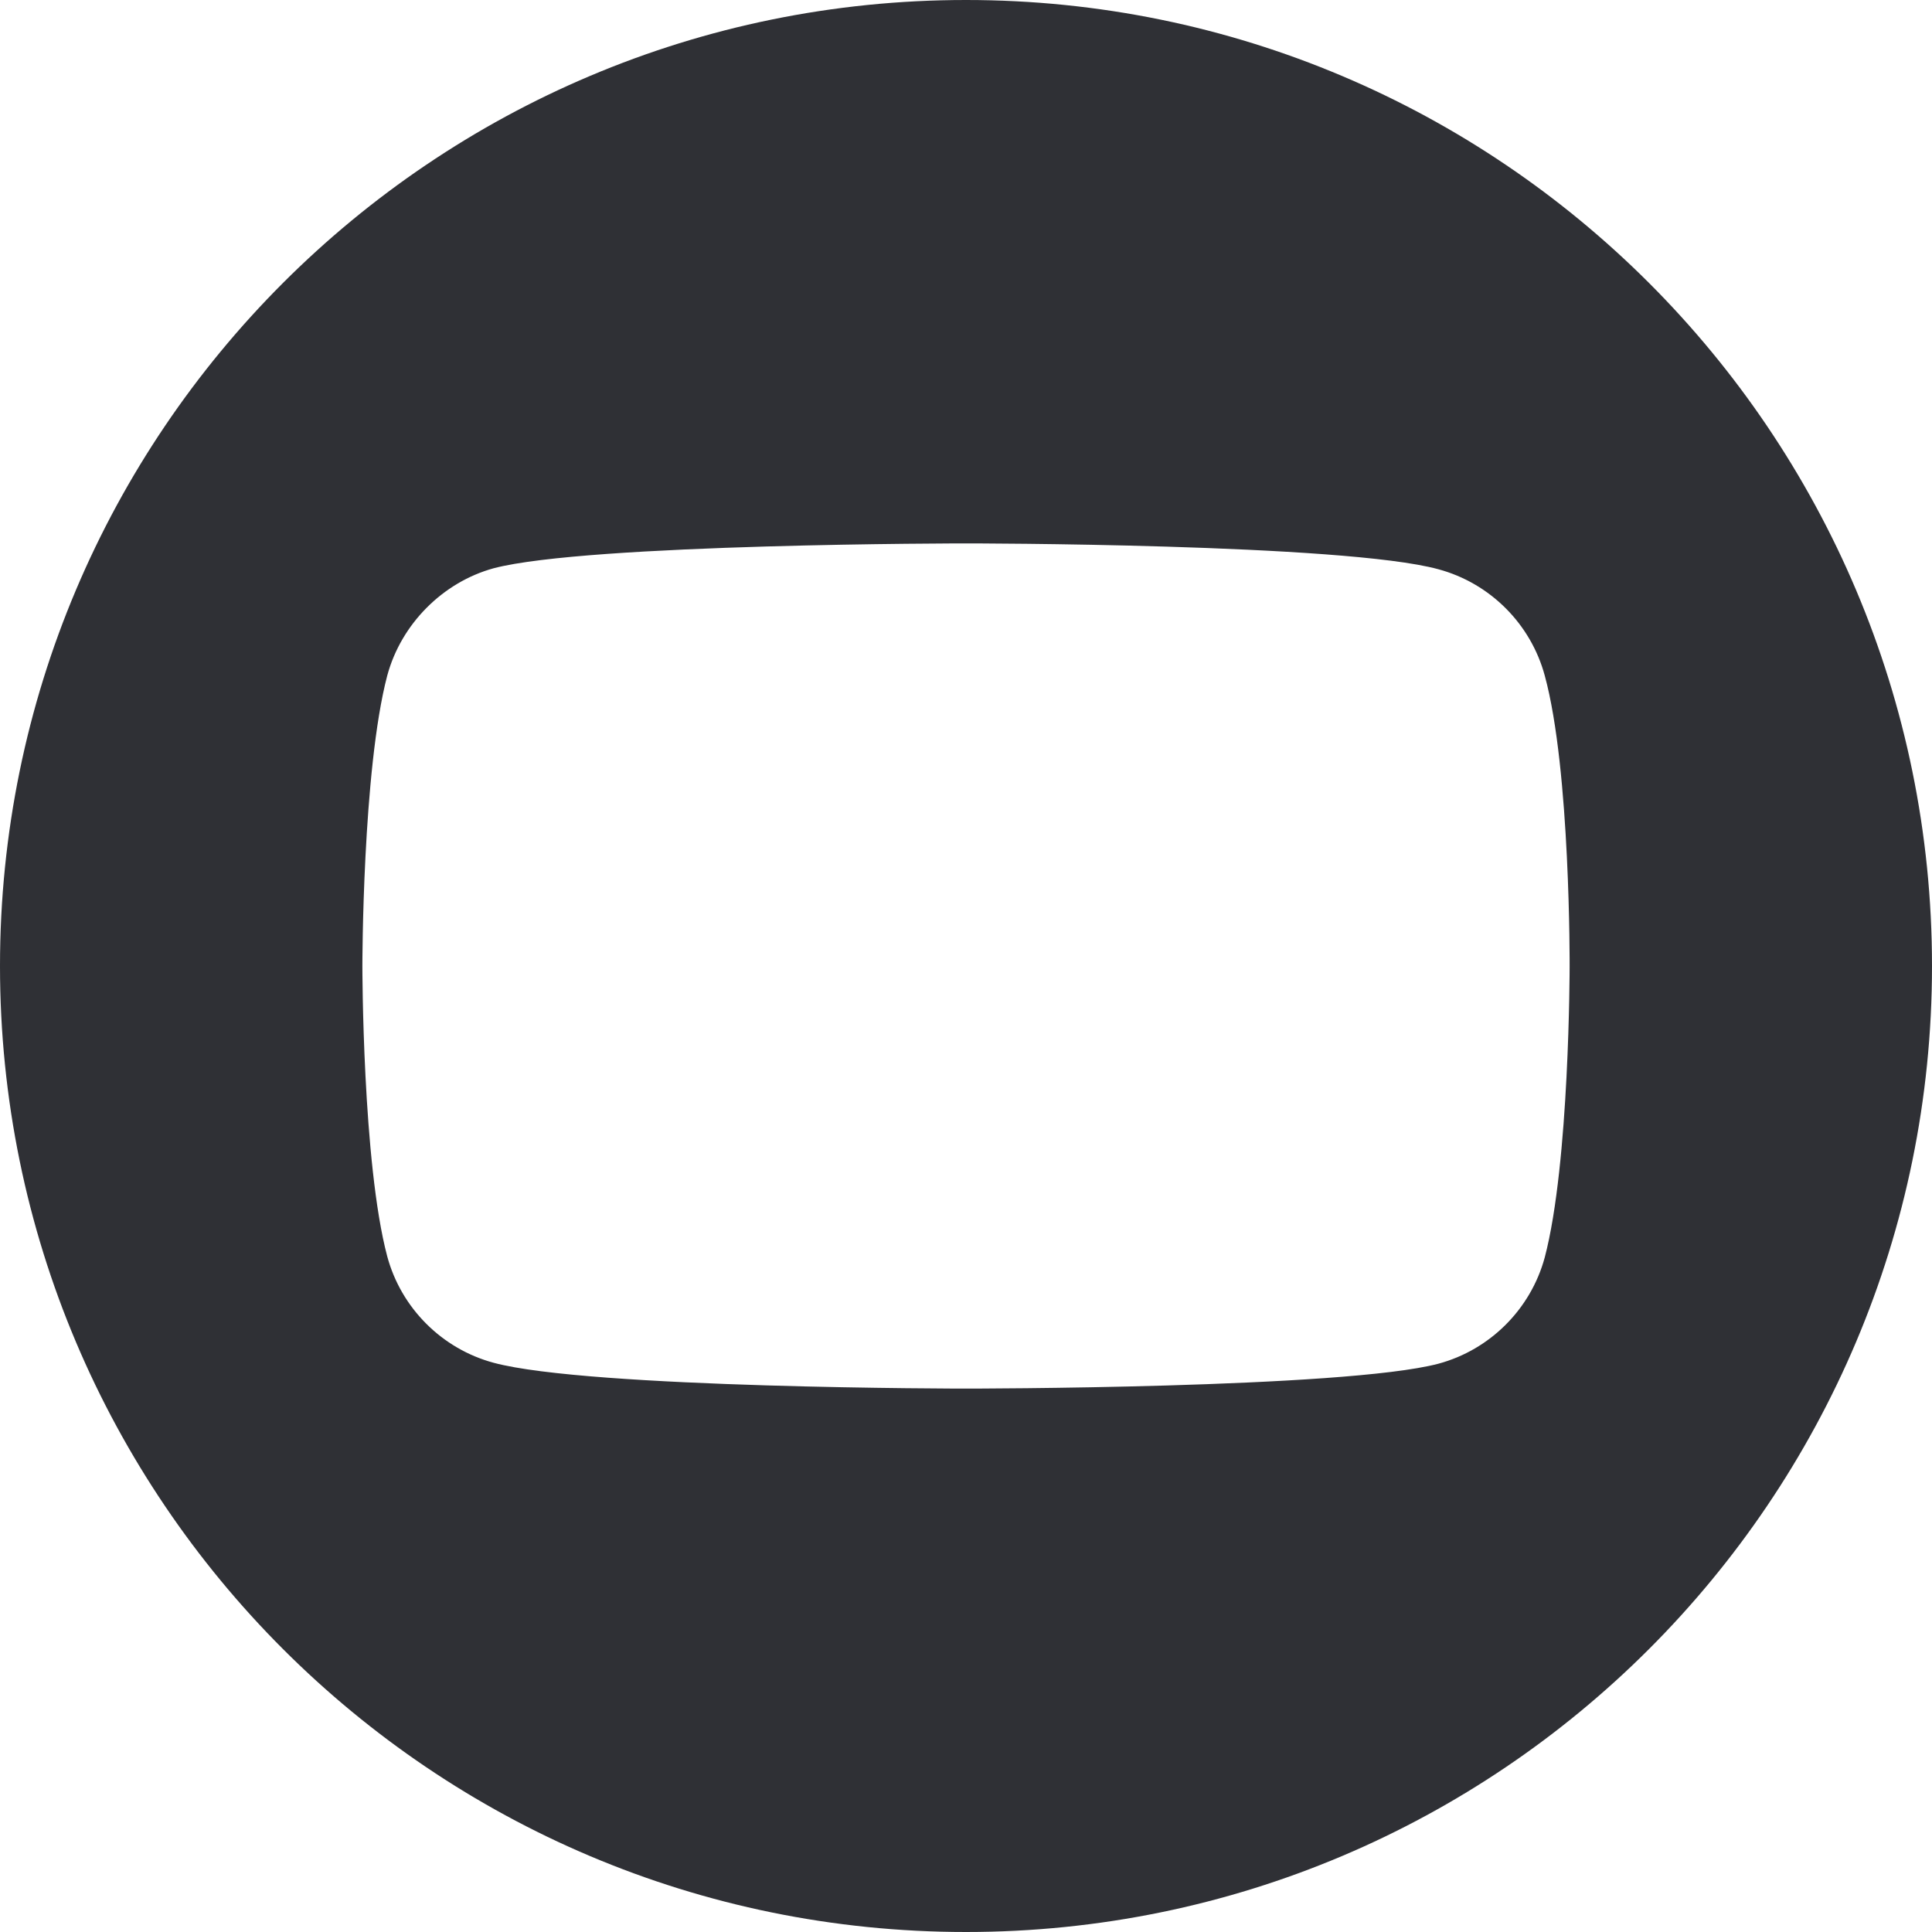
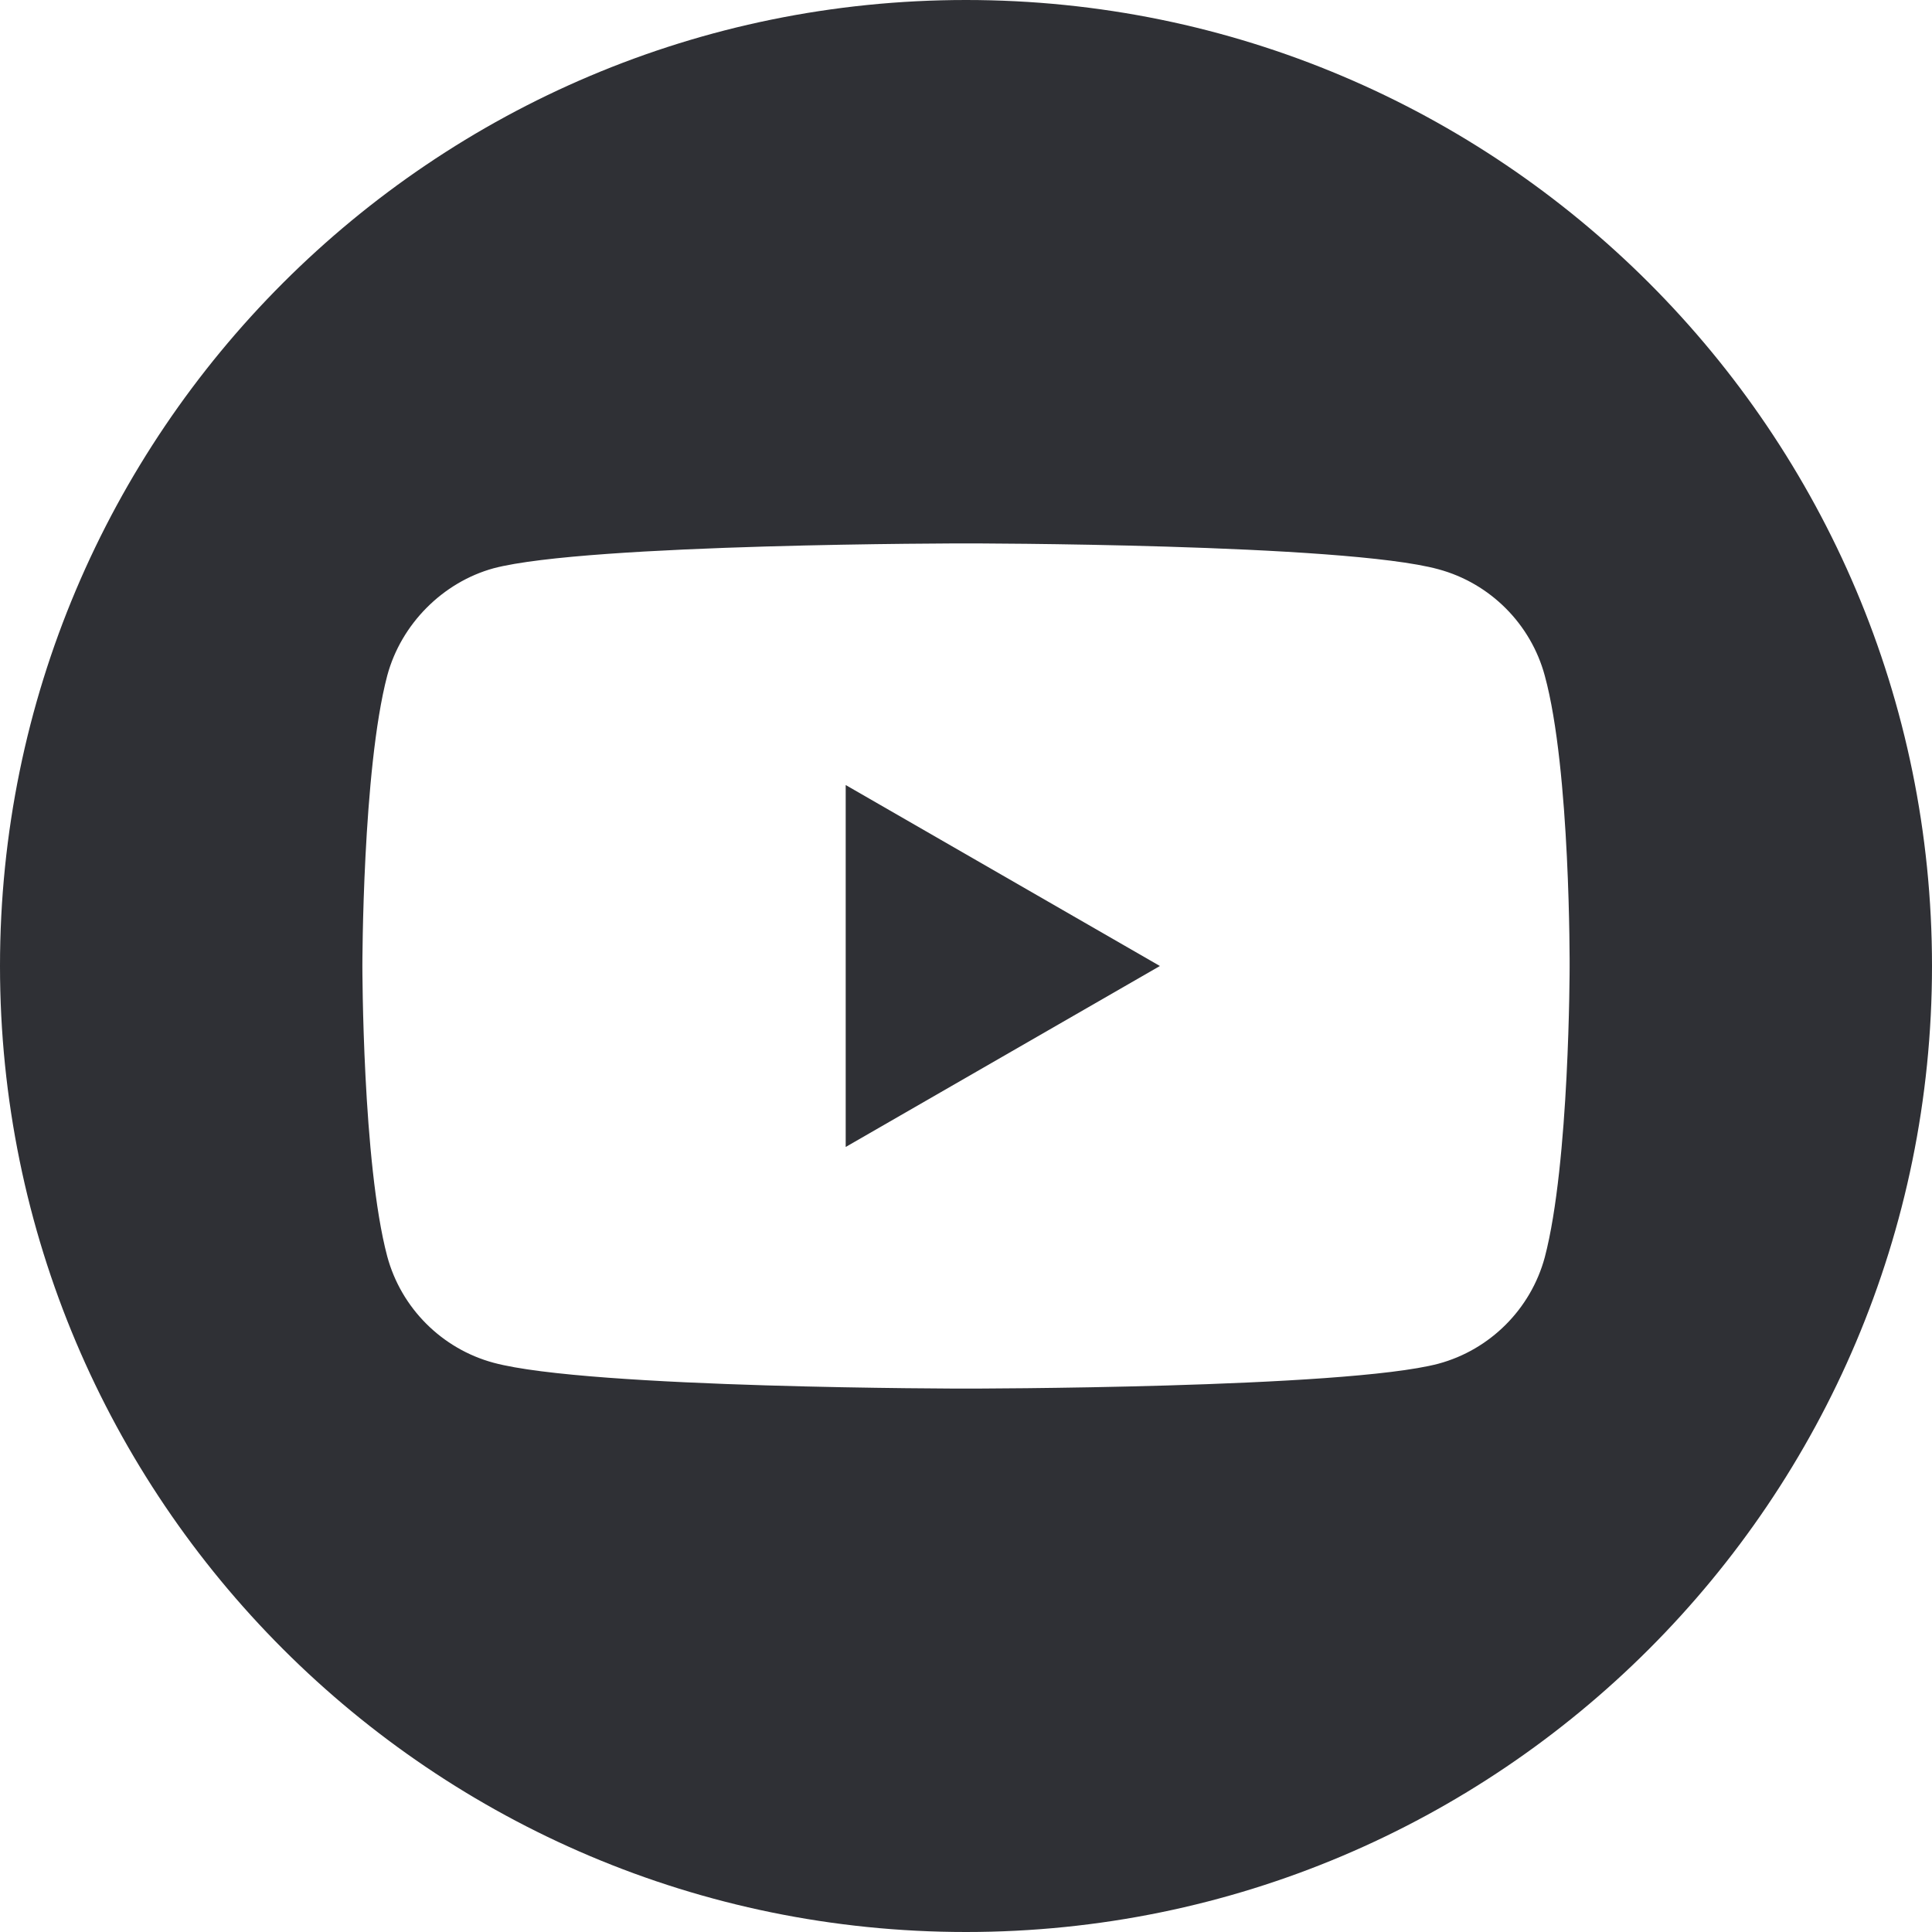
<svg xmlns="http://www.w3.org/2000/svg" width="30" height="30" viewBox="0 0 30 30" fill="none">
+   <path d="M13.132 17.81L18.011 15L13.132 12.19V17.81Z" fill="#2F3035" />
  <path d="M15 0C6.717 0 0 6.717 0 15C0 23.283 6.717 30 15 30C23.283 30 30 23.283 30 15C30 6.717 23.283 0 15 0ZM24.373 15.015C24.373 15.015 24.373 18.057 23.987 19.524C23.77 20.327 23.137 20.96 22.334 21.176C20.868 21.562 15 21.562 15 21.562C15 21.562 9.148 21.562 7.665 21.161C6.863 20.945 6.229 20.312 6.013 19.509C5.627 18.057 5.627 15 5.627 15C5.627 15 5.627 11.958 6.013 10.491C6.229 9.688 6.878 9.04 7.665 8.824C9.132 8.438 15 8.438 15 8.438C15 8.438 20.868 8.438 22.334 8.839C23.137 9.055 23.77 9.688 23.987 10.491C24.388 11.958 24.373 15.015 24.373 15.015Z" fill="#2F3035" />
</svg>
